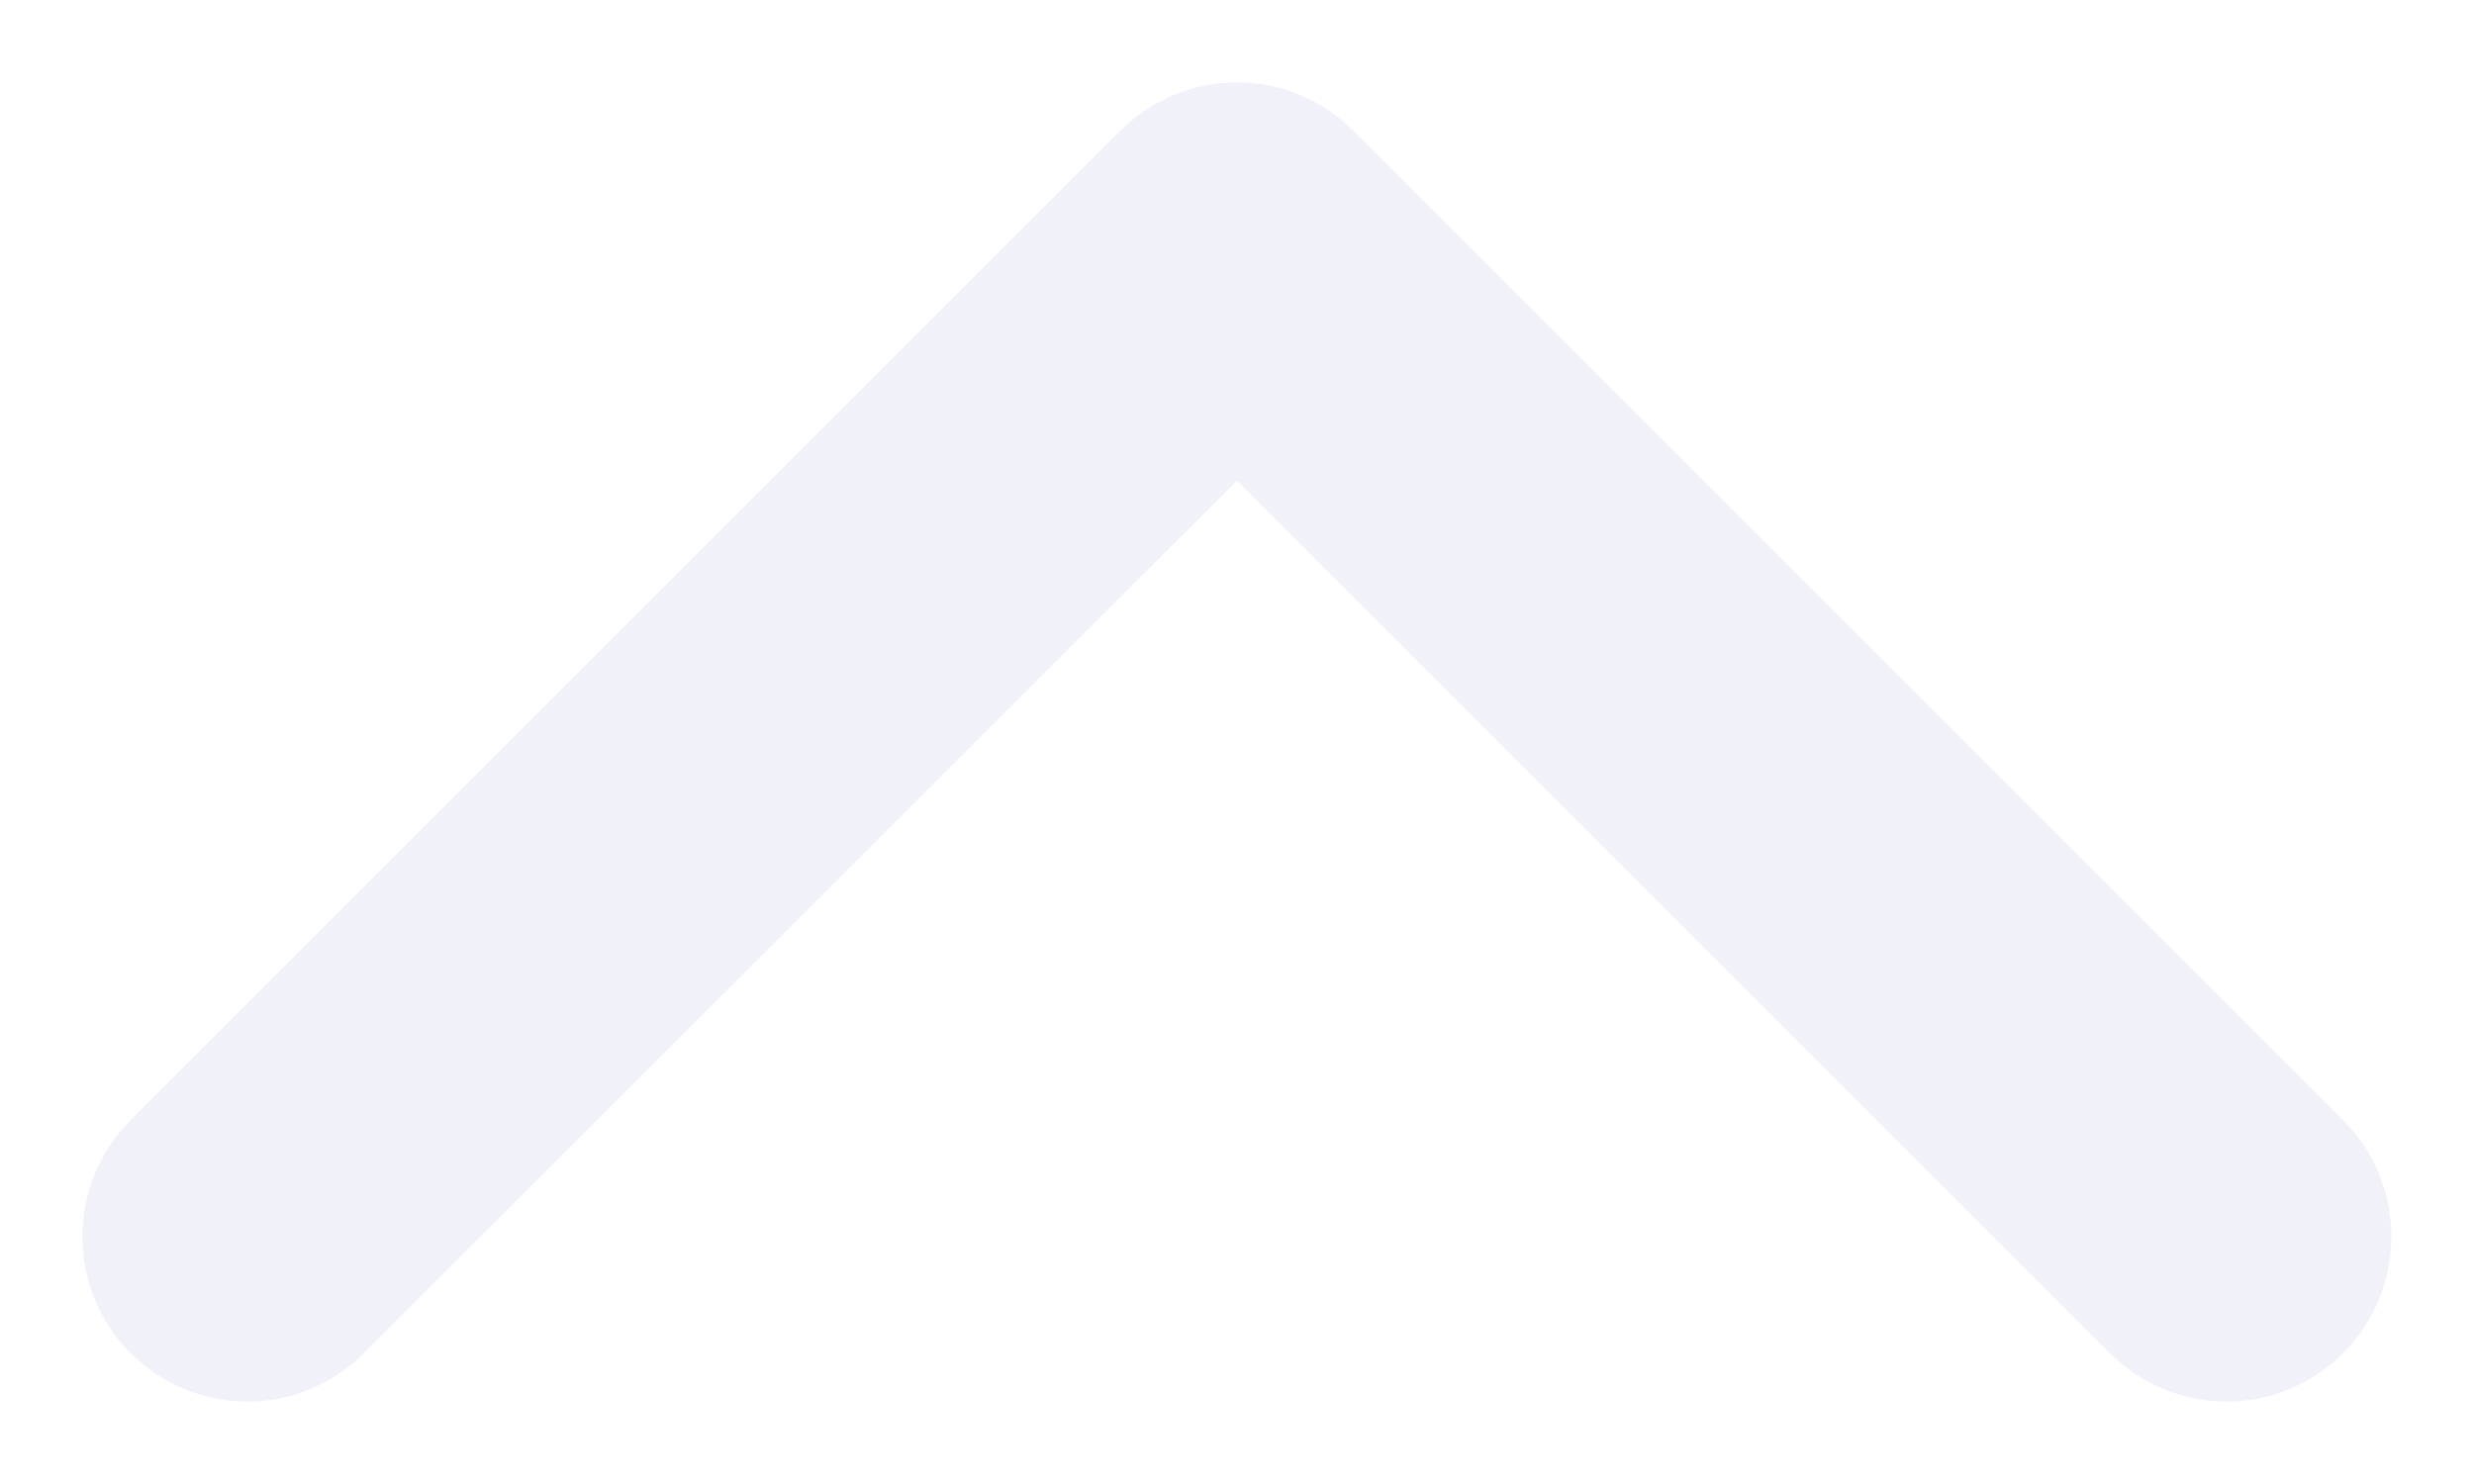
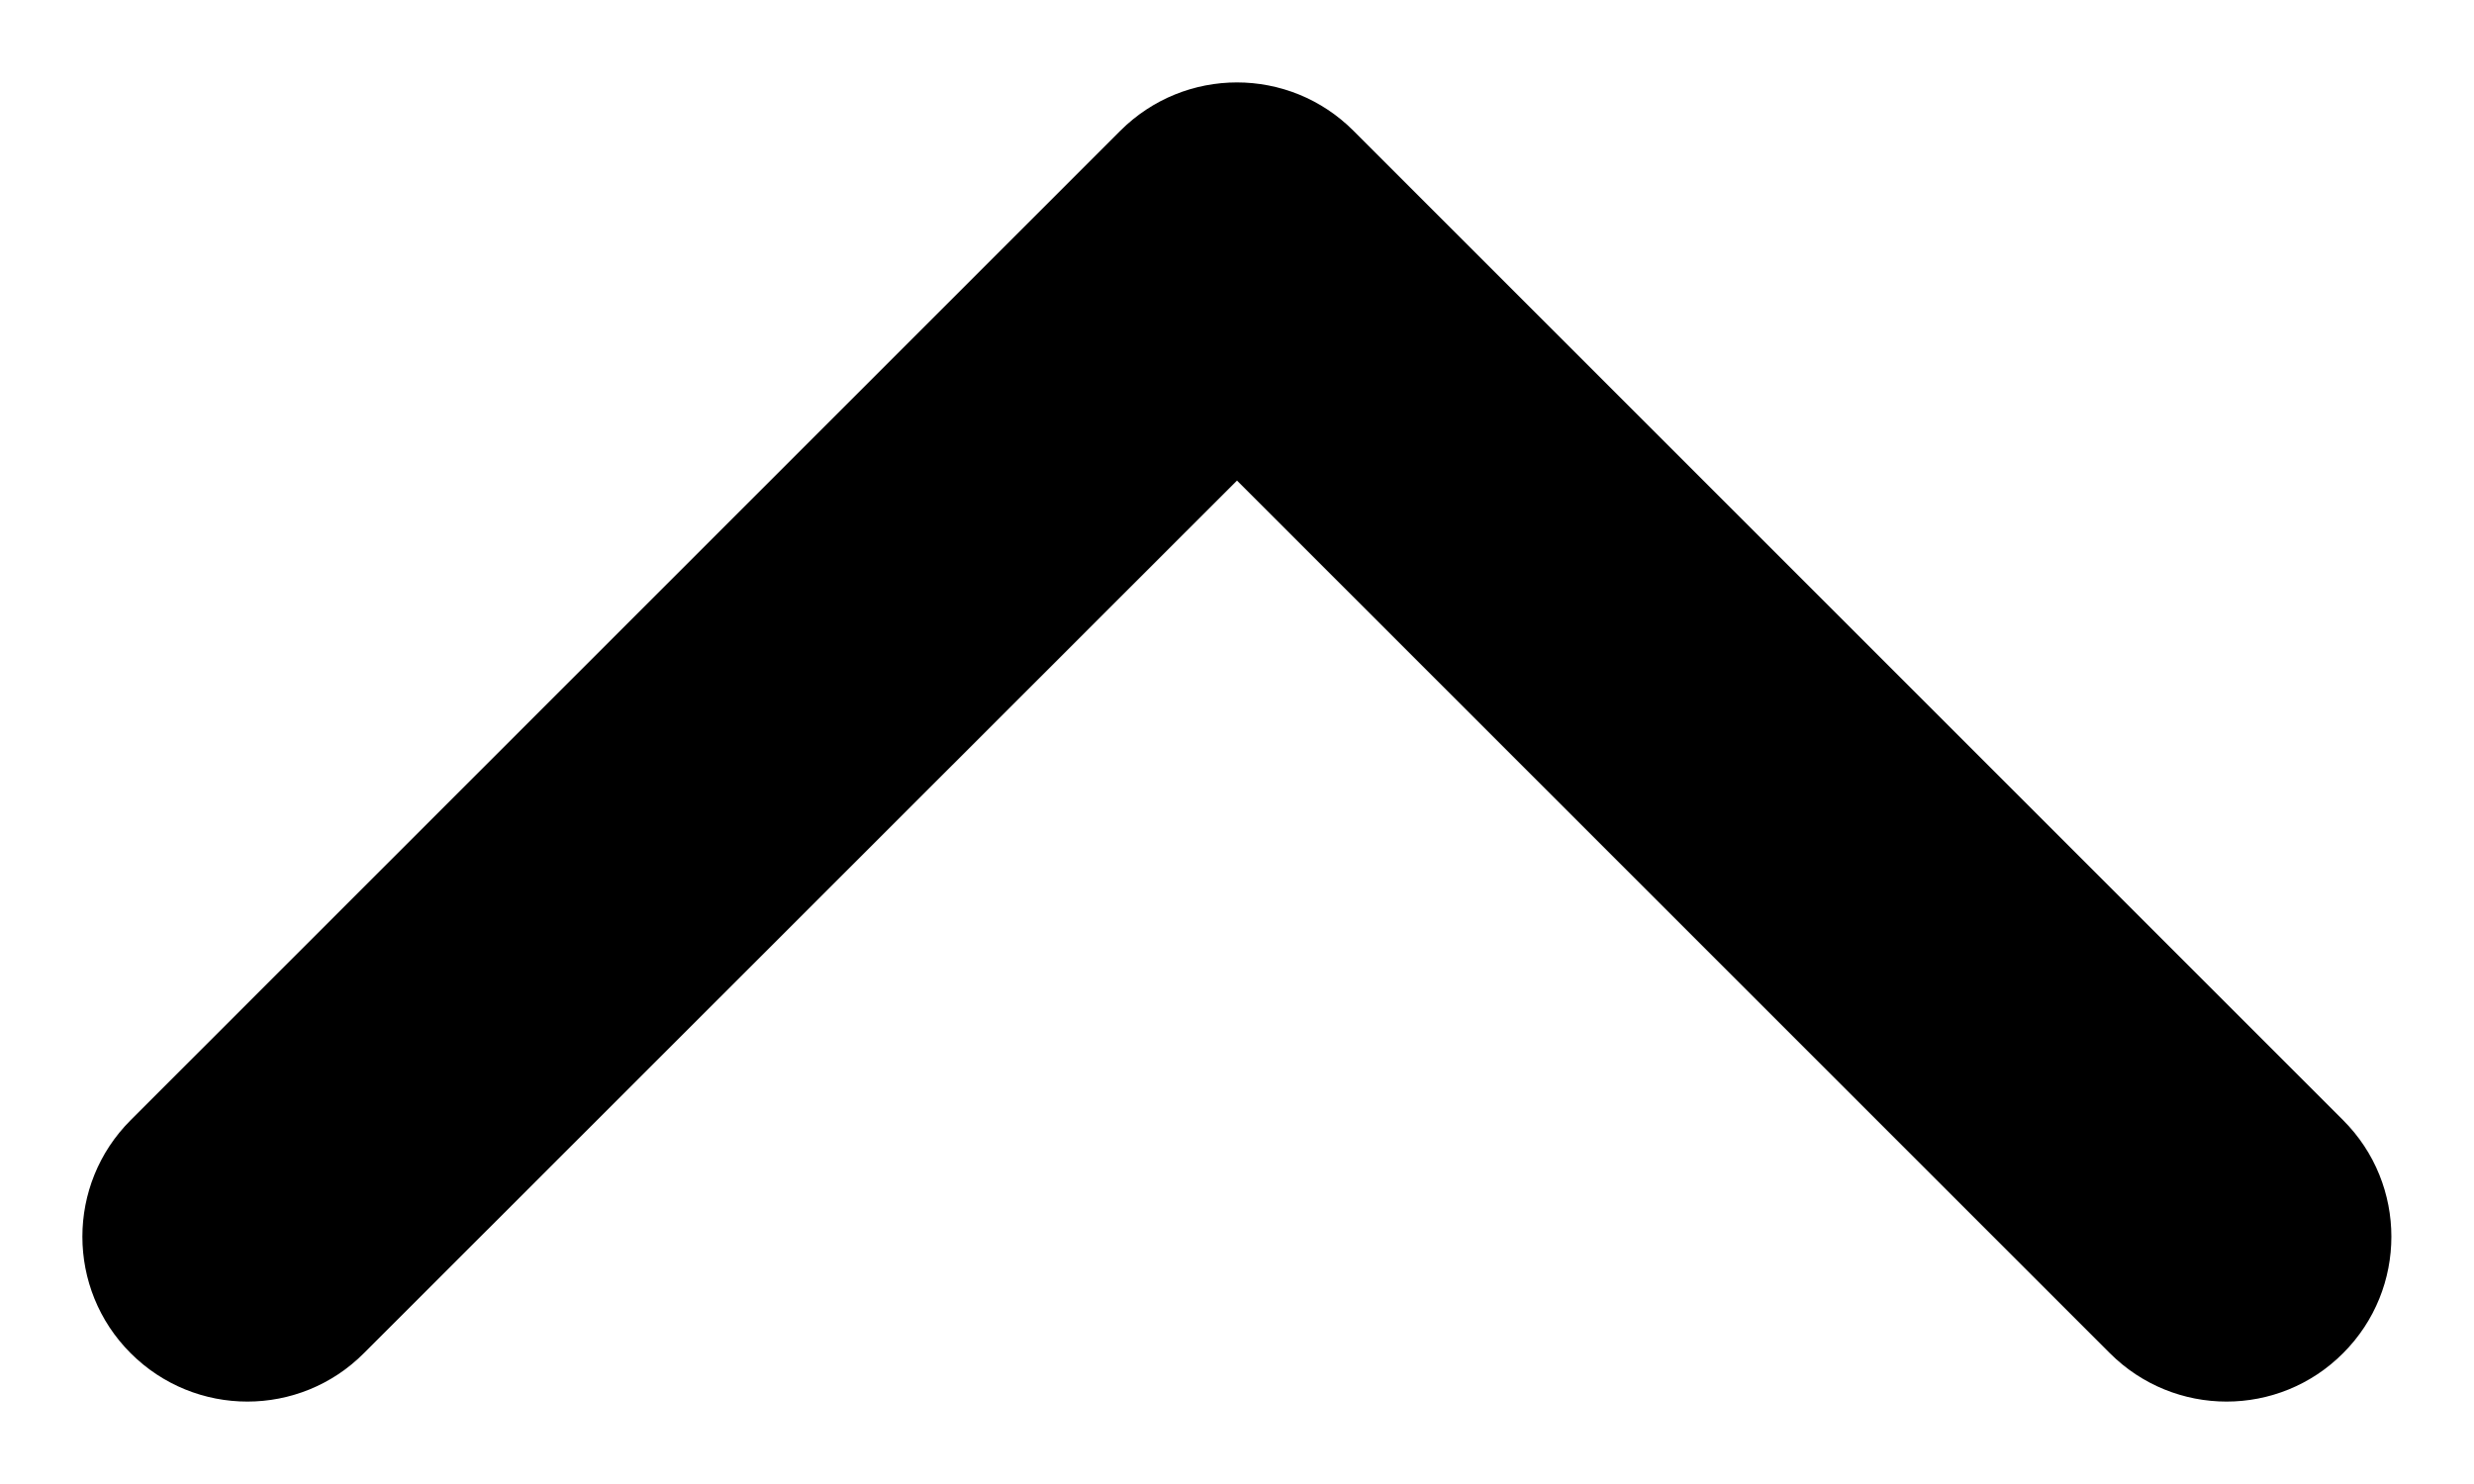
<svg xmlns="http://www.w3.org/2000/svg" width="10" height="6" viewBox="0 0 10 6" fill="none">
-   <path fill-rule="evenodd" clip-rule="evenodd" d="M0.528 5.471C0.268 5.211 0.268 4.789 0.528 4.529L4.528 0.529C4.789 0.268 5.211 0.268 5.471 0.529L9.471 4.529C9.731 4.789 9.731 5.211 9.471 5.471C9.211 5.732 8.789 5.732 8.528 5.471L5 1.943L1.471 5.471C1.211 5.732 0.789 5.732 0.528 5.471Z" fill="#F1F2F9" />
+   <path fill-rule="evenodd" clip-rule="evenodd" d="M0.528 5.471C0.268 5.211 0.268 4.789 0.528 4.529L4.528 0.529C4.789 0.268 5.211 0.268 5.471 0.529L9.471 4.529C9.731 4.789 9.731 5.211 9.471 5.471C9.211 5.732 8.789 5.732 8.528 5.471L5 1.943L1.471 5.471C1.211 5.732 0.789 5.732 0.528 5.471Z" fill="currentColor" />
</svg>
